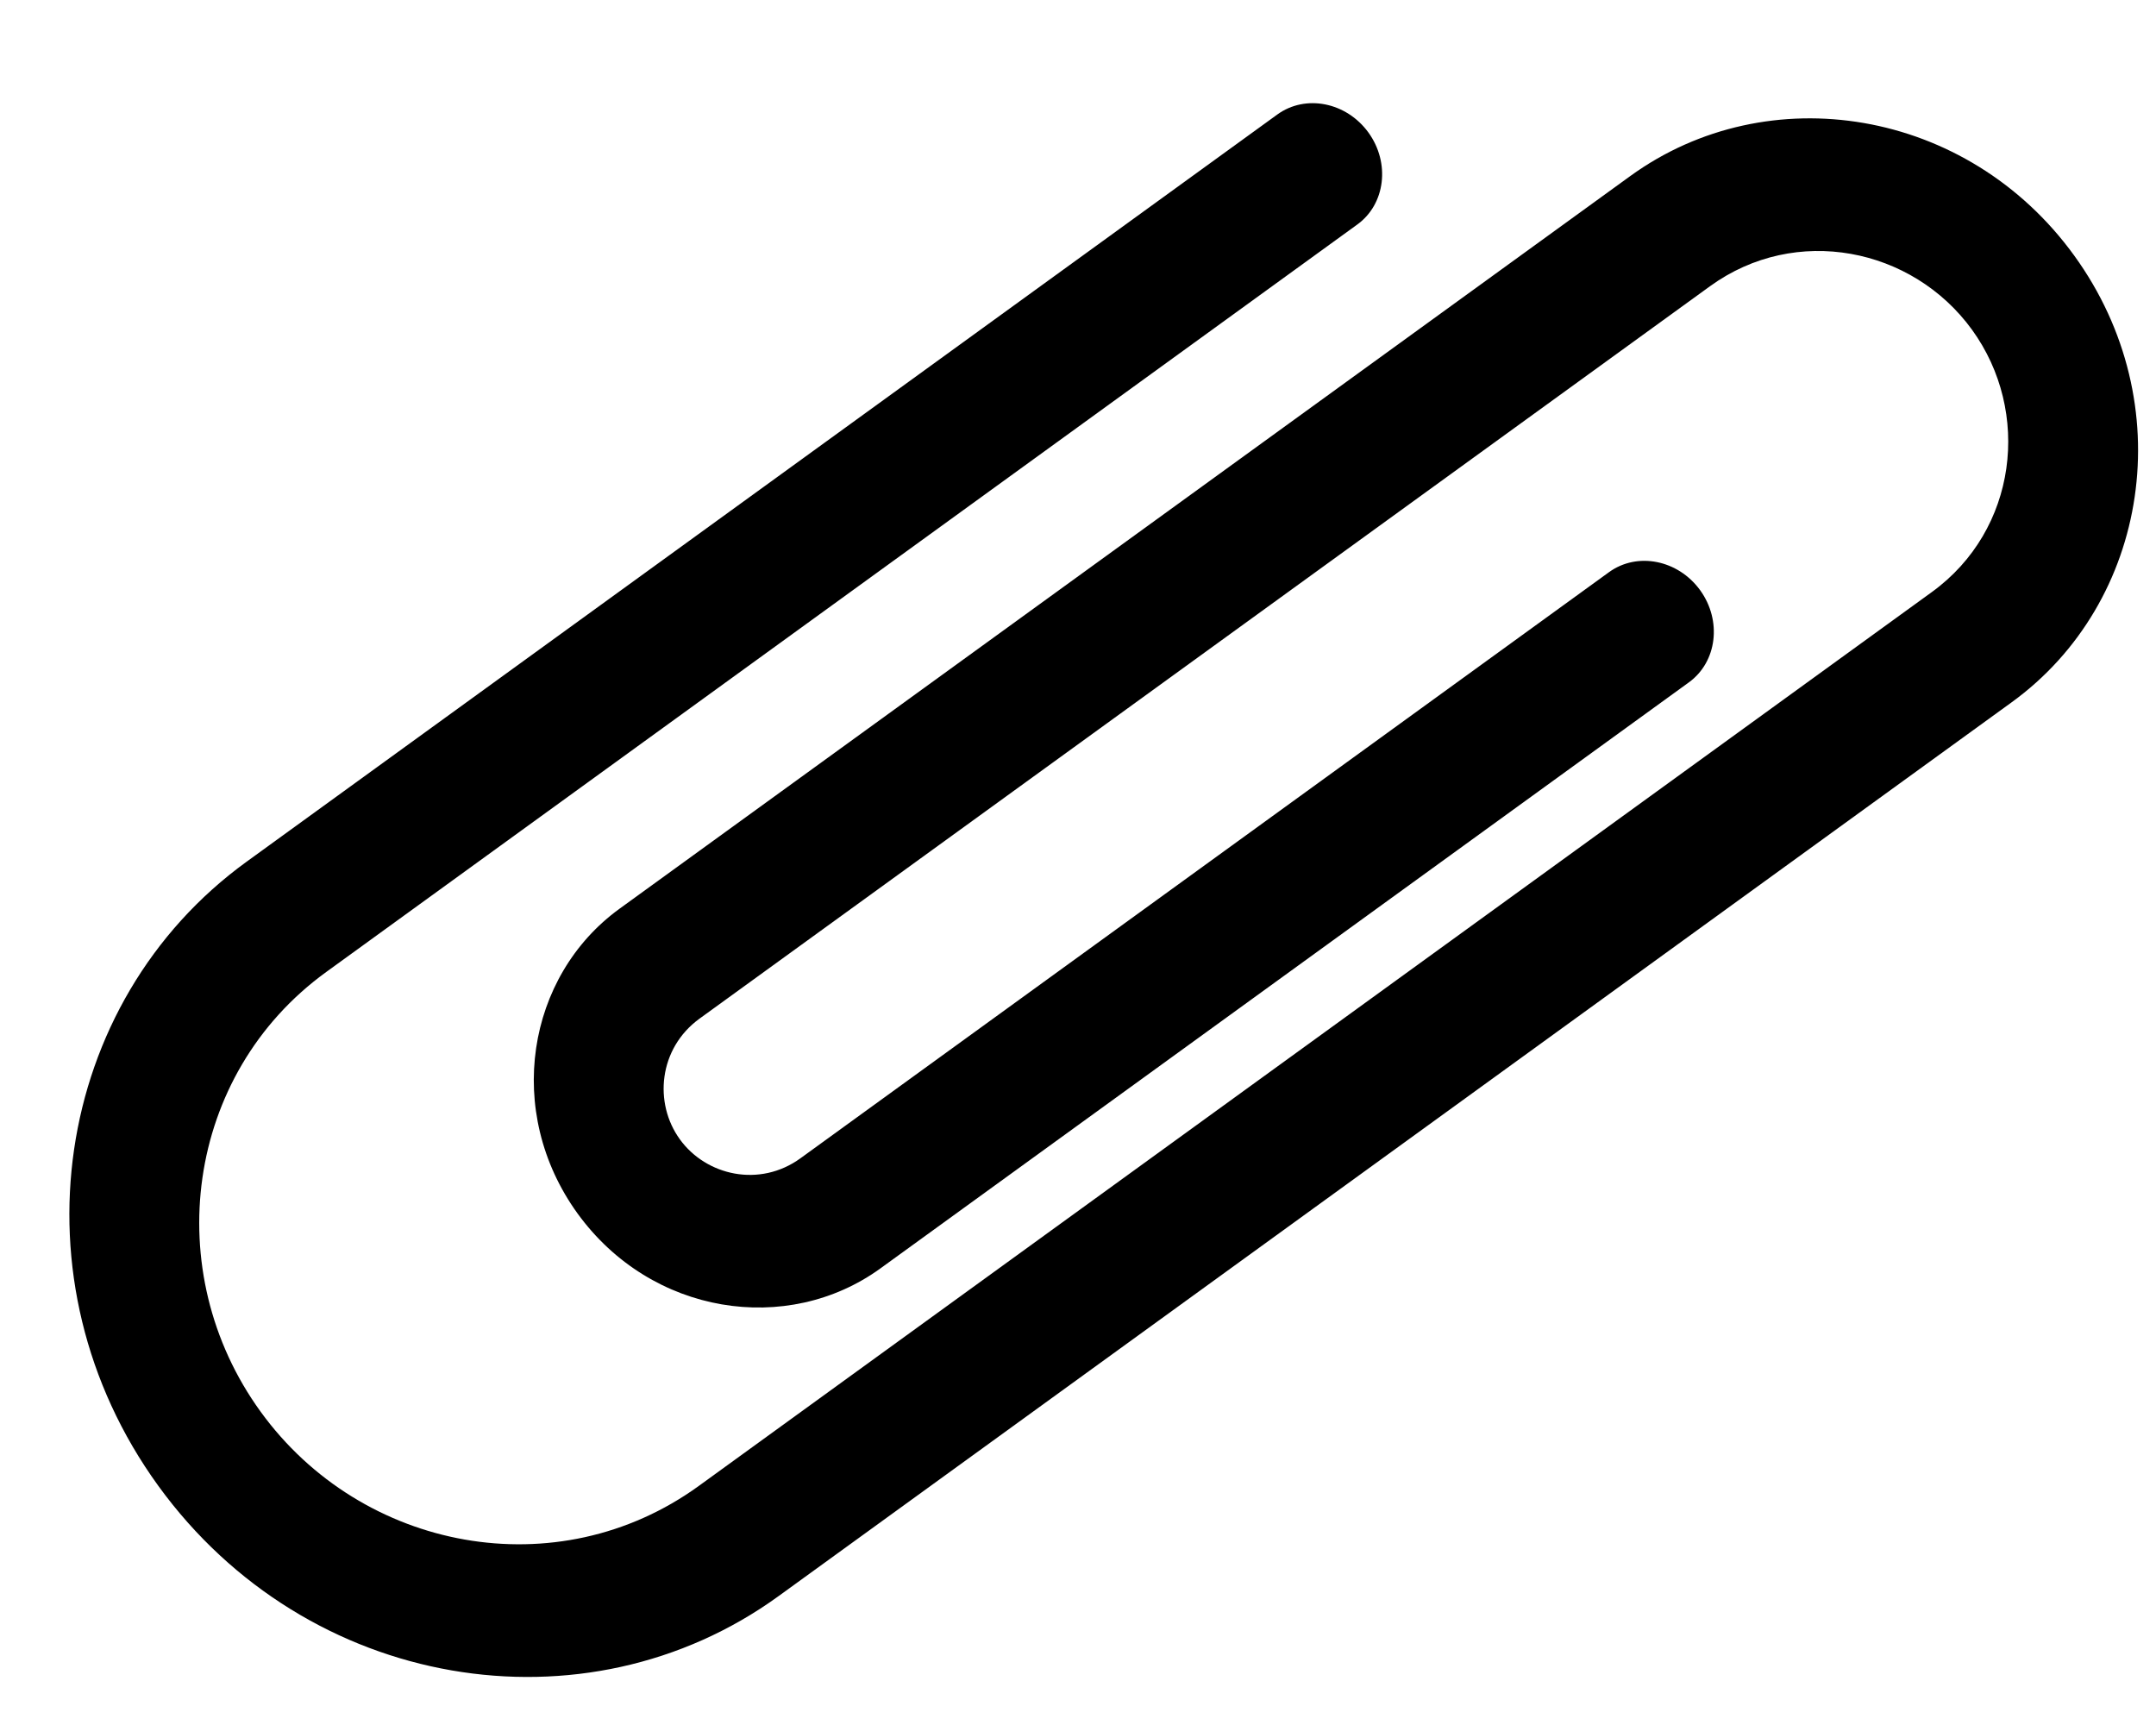
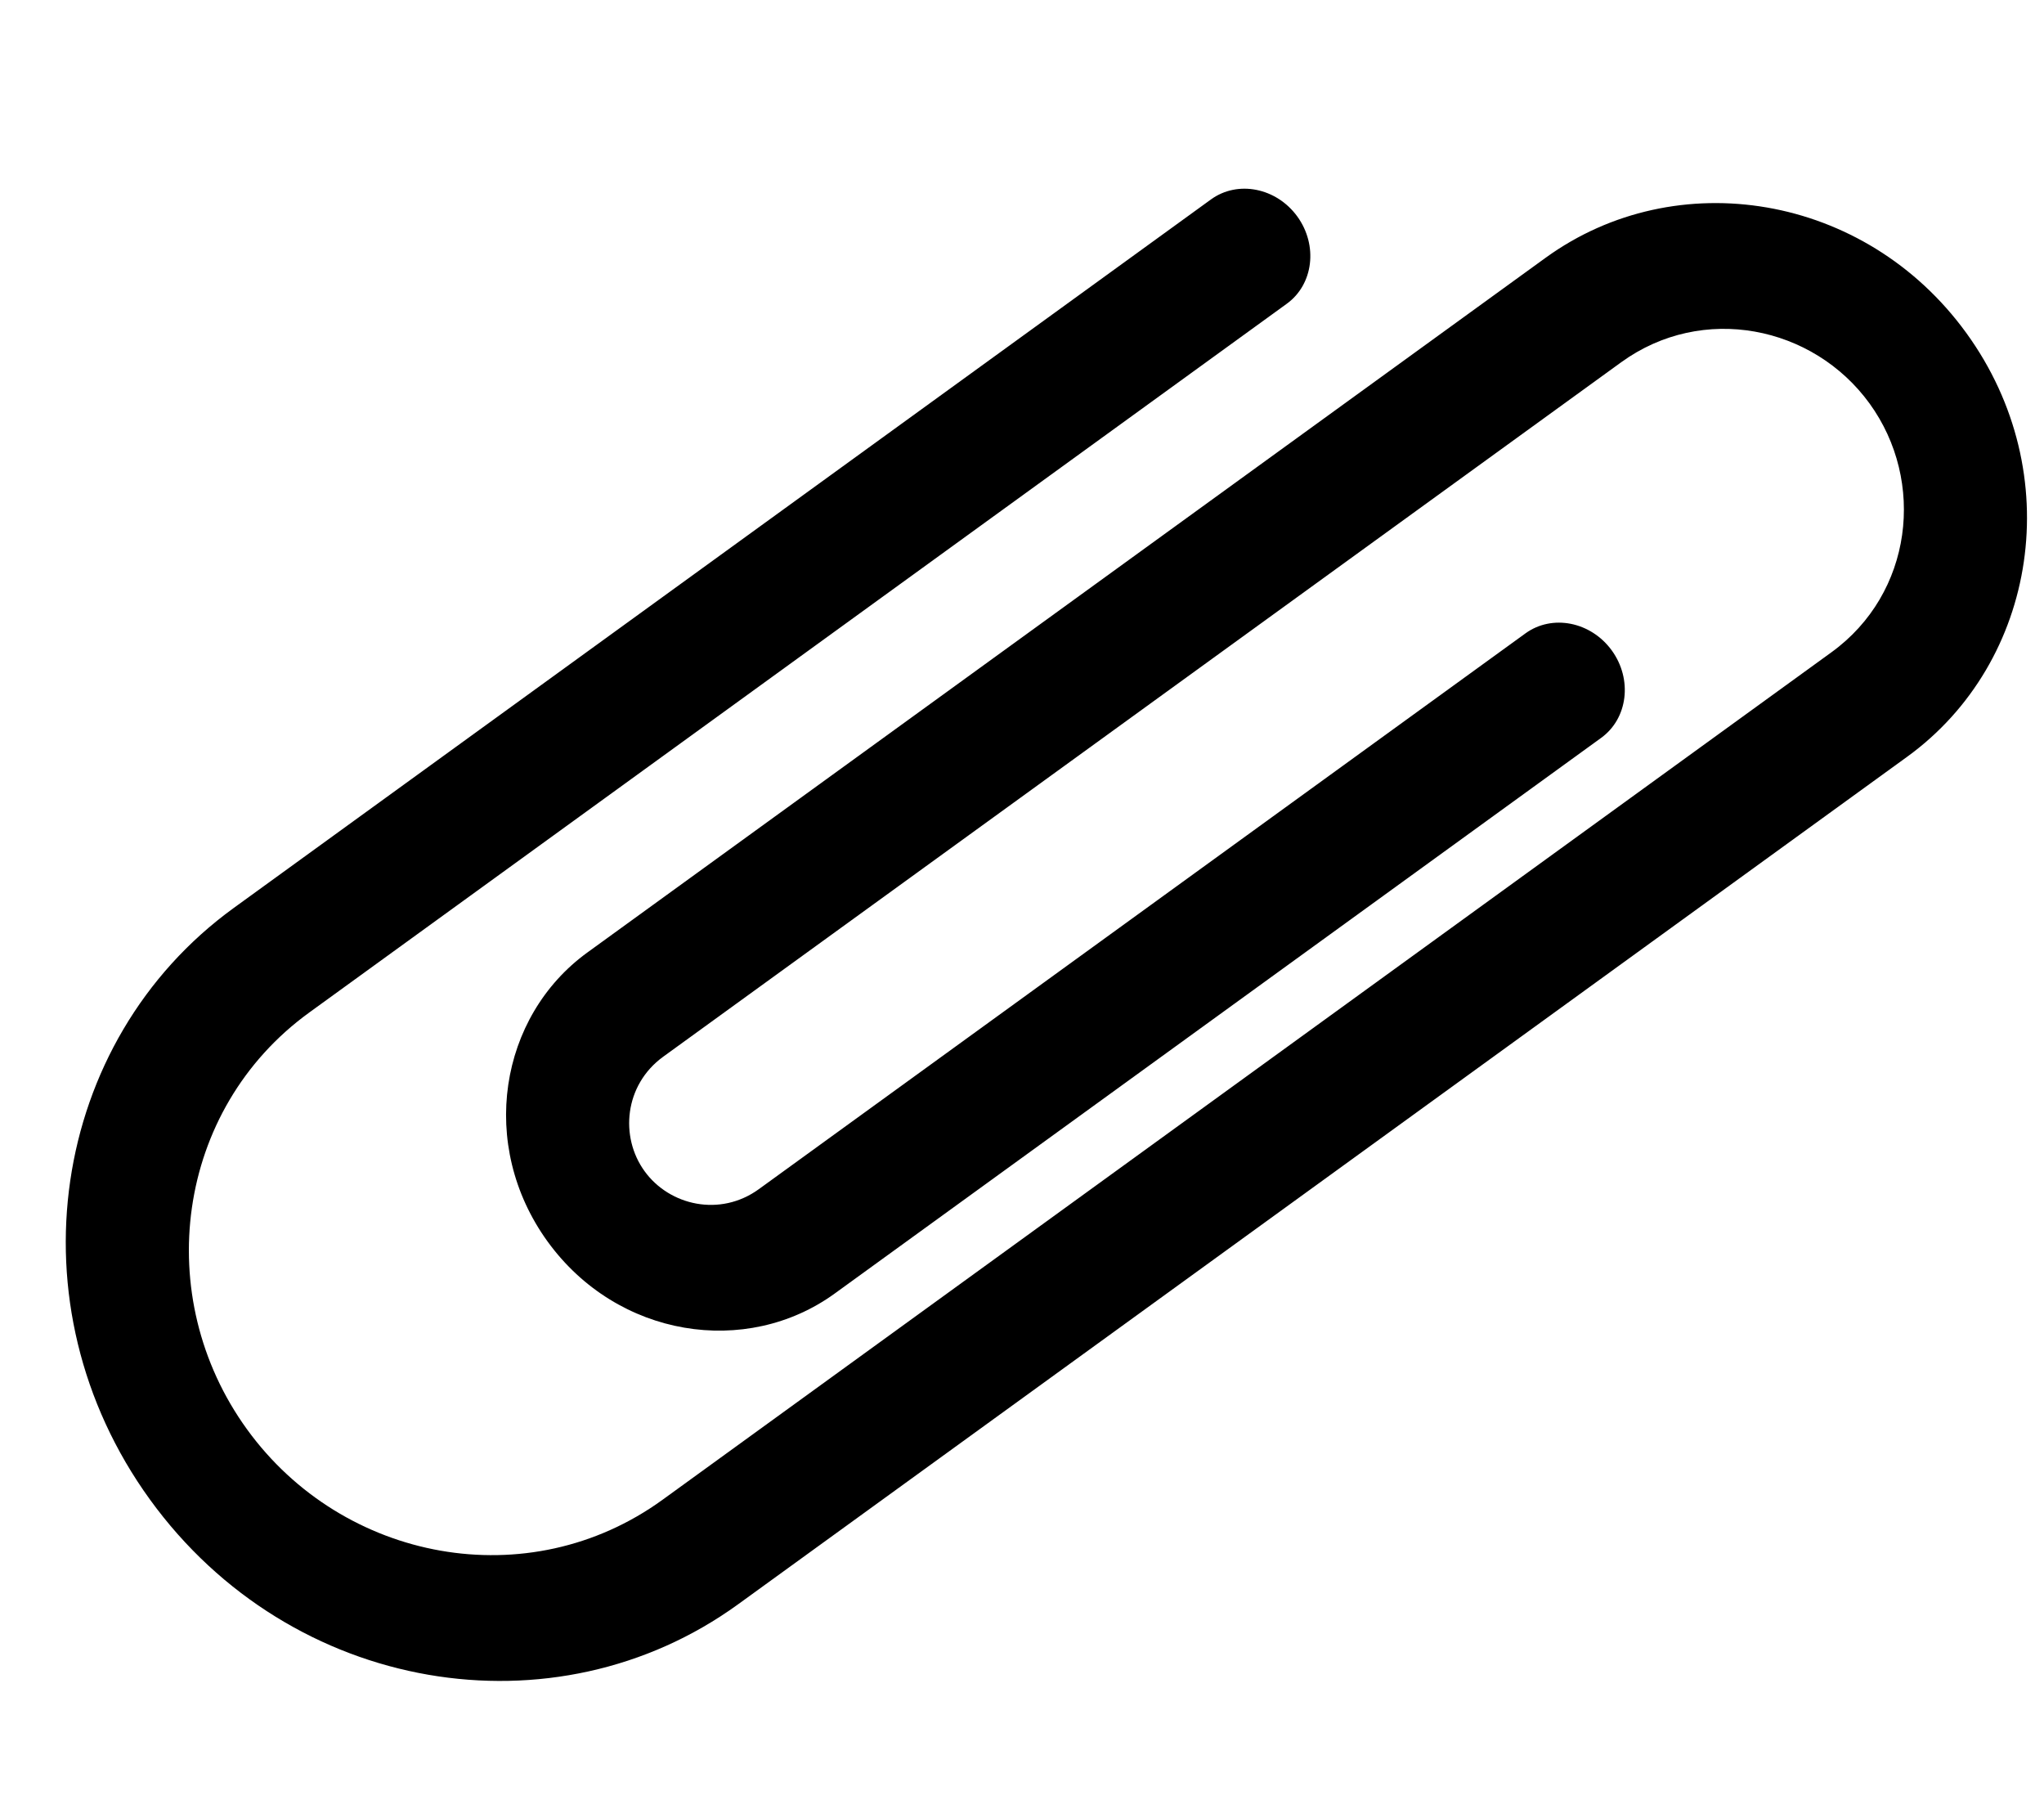
- <svg xmlns="http://www.w3.org/2000/svg" width="20" height="16" viewBox="0 0 20 16" fill="black">
+ <svg xmlns="http://www.w3.org/2000/svg" width="18" height="16" viewBox="0 0 20 16" fill="black">
  <path fill-rule="evenodd" clip-rule="evenodd" d="M1.468 13.781C0.089 11.878 0.492 9.294 2.287 7.993L11.849 1.062C12.111 0.872 12.489 0.947 12.694 1.229C12.898 1.511 12.852 1.894 12.59 2.083L3.027 9.015C1.715 9.965 1.478 11.798 2.417 13.093C3.355 14.388 5.171 14.733 6.483 13.782L17.92 5.492C18.715 4.916 18.845 3.82 18.293 3.058C17.74 2.296 16.658 2.079 15.864 2.654L6.488 9.449C6.109 9.725 6.063 10.232 6.307 10.568C6.55 10.904 7.046 11.019 7.426 10.743L14.926 5.307C15.188 5.117 15.566 5.192 15.771 5.474C15.975 5.756 15.929 6.139 15.667 6.329L8.167 11.765C7.304 12.39 6.042 12.199 5.358 11.256C4.675 10.312 4.885 9.053 5.748 8.428L15.123 1.633C16.4 0.707 18.249 1.001 19.241 2.37C20.234 3.74 19.938 5.588 18.661 6.514L7.223 14.804C5.429 16.105 2.847 15.683 1.468 13.781Z" />
</svg>
